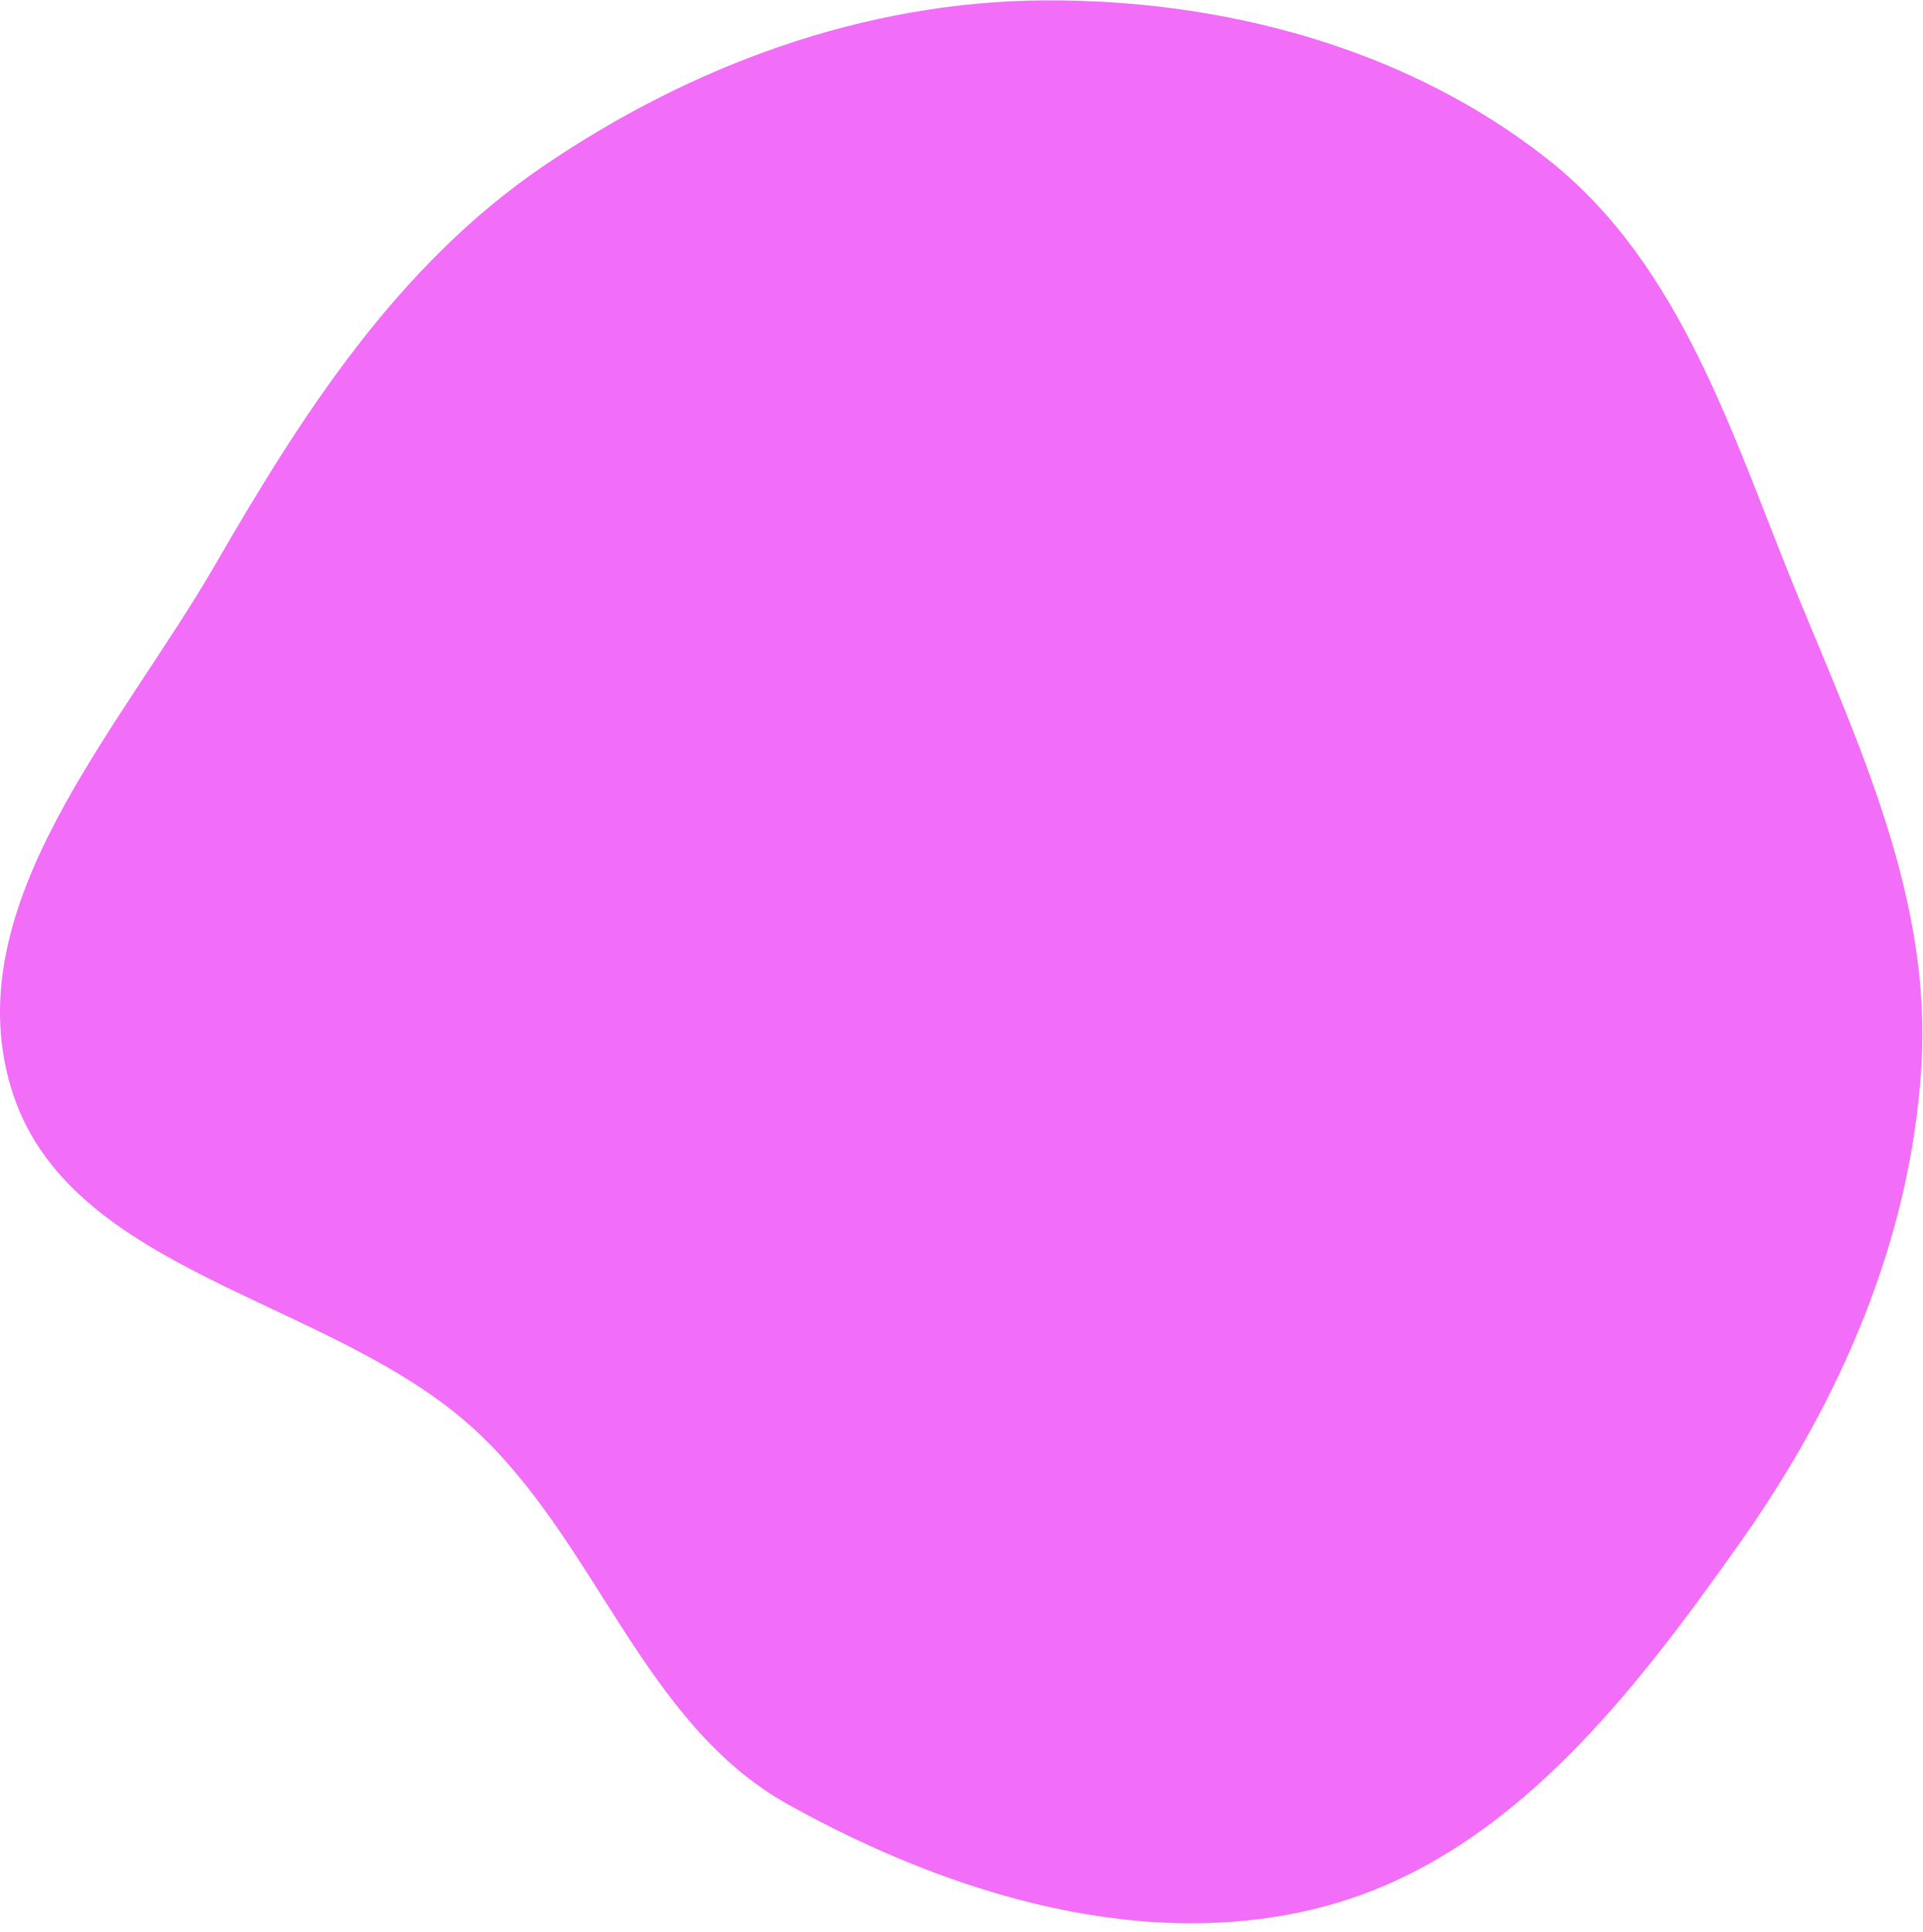
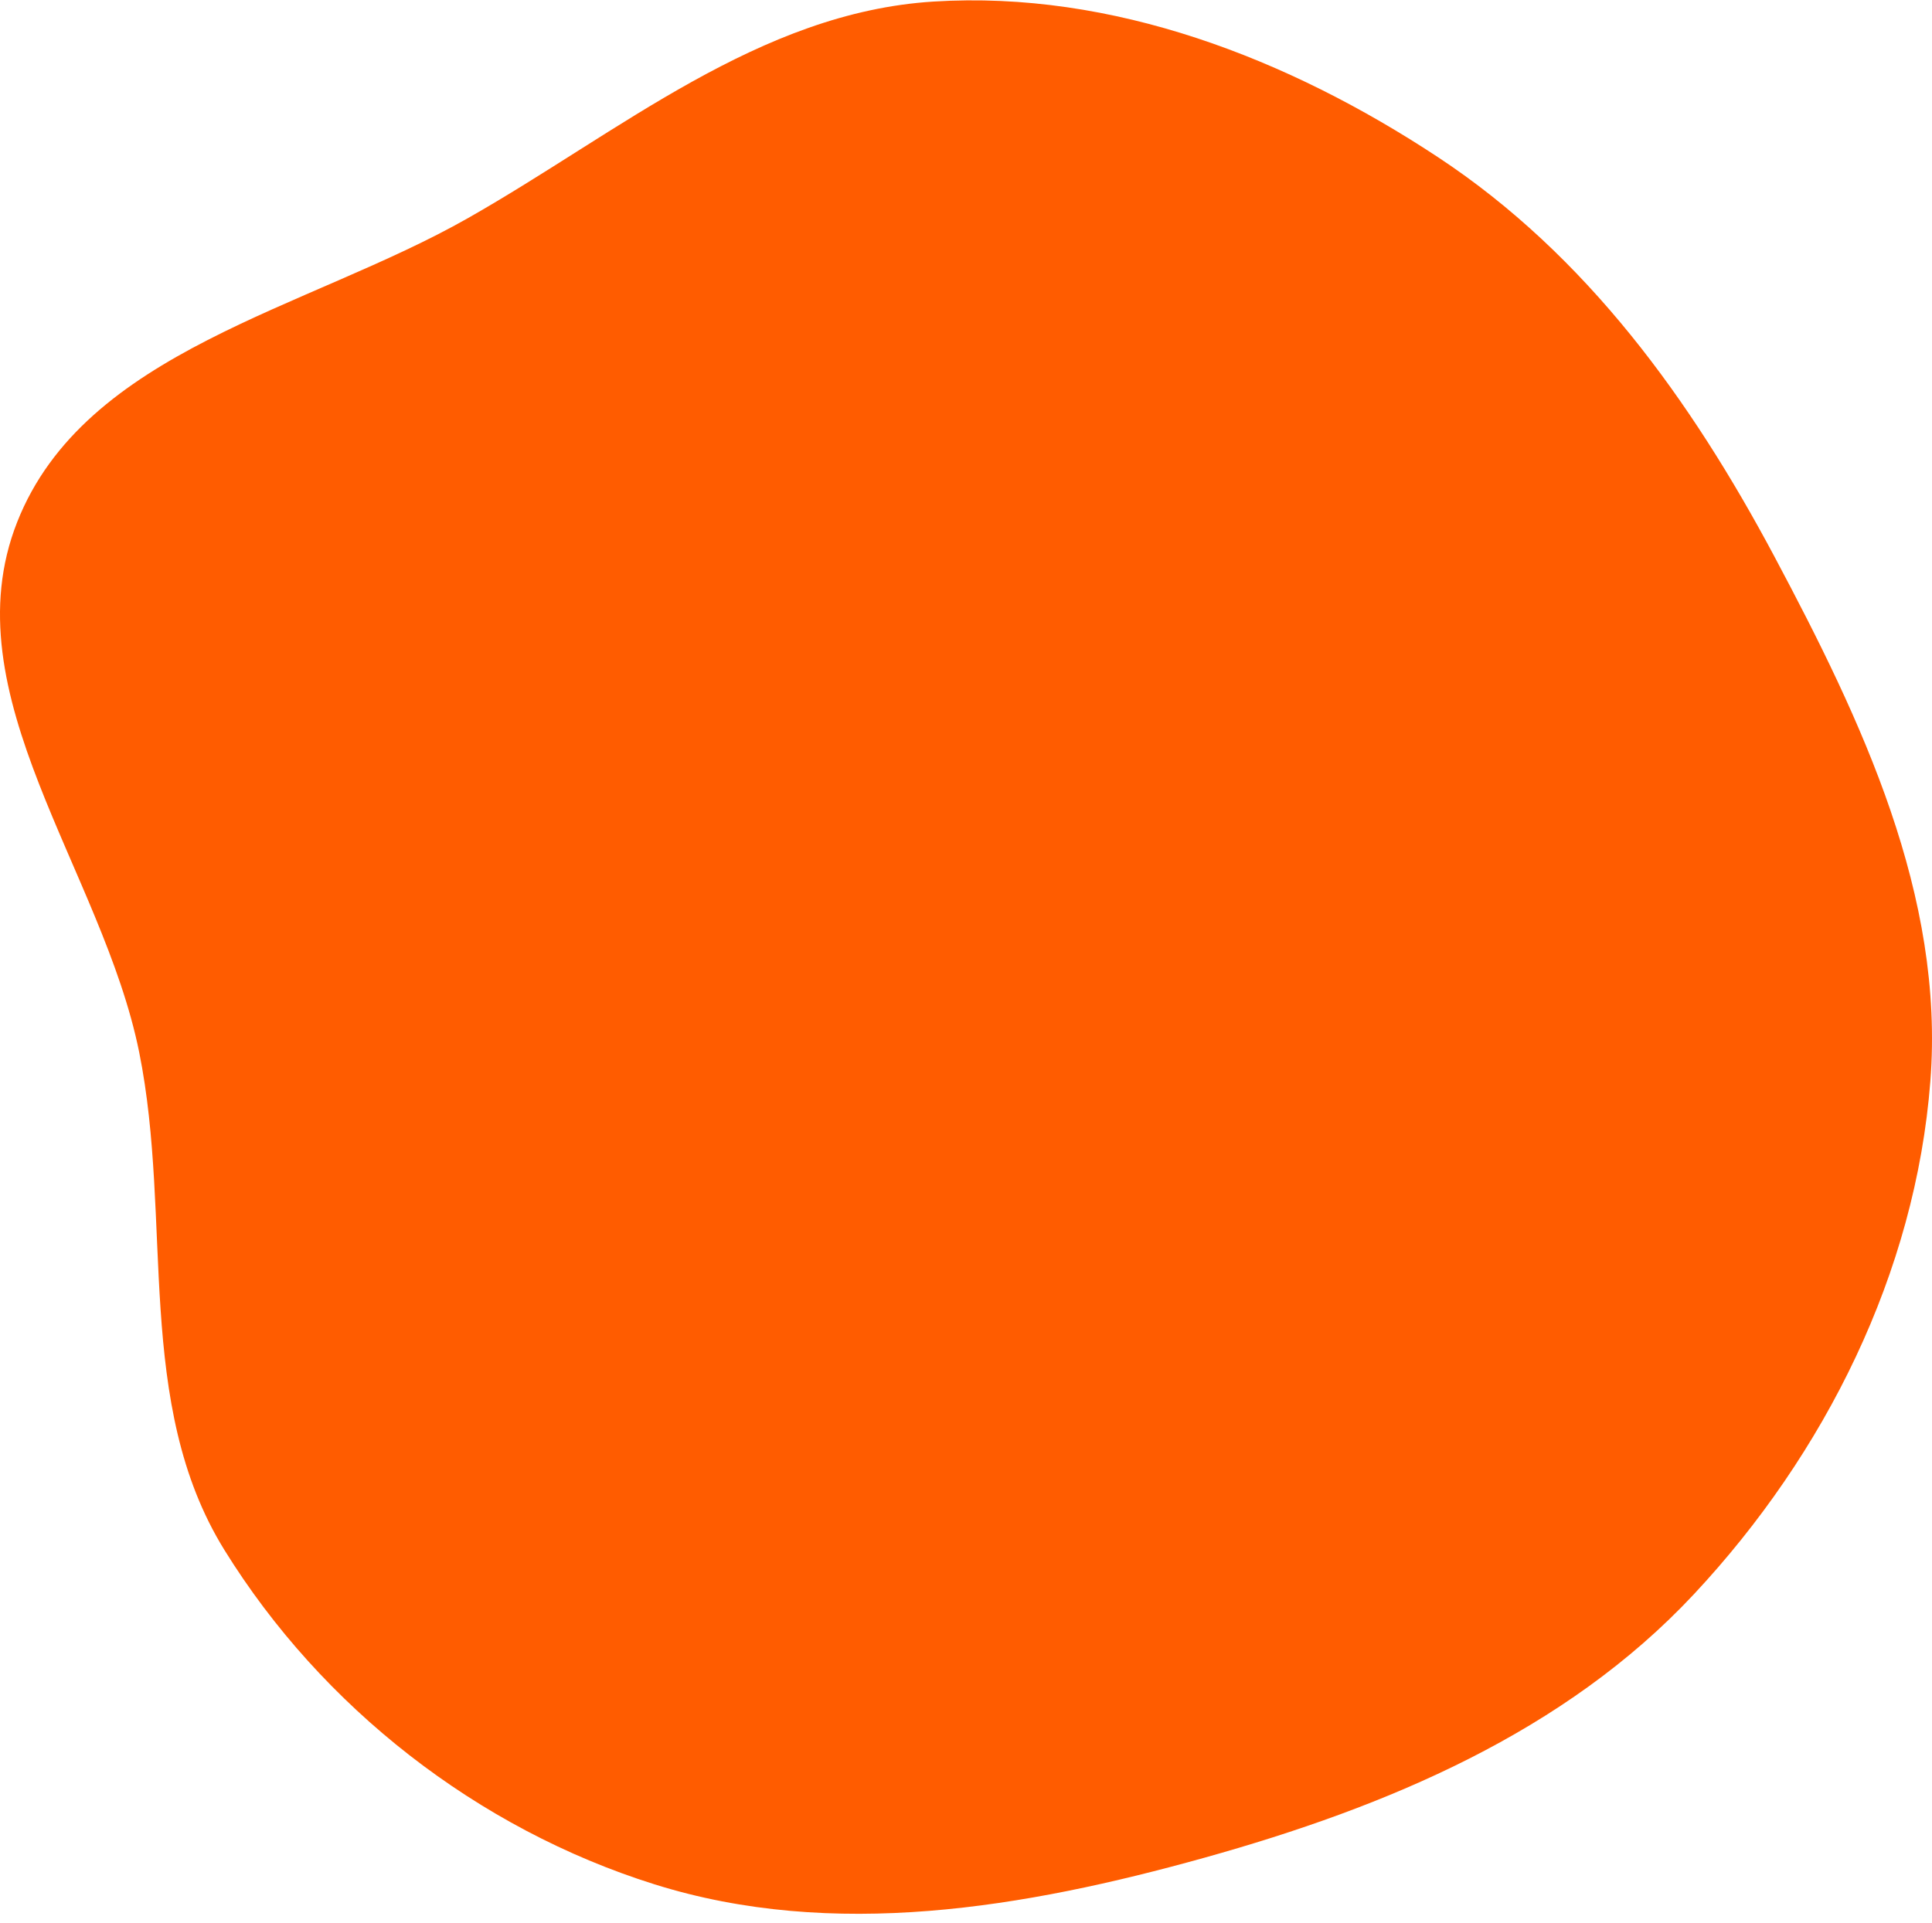
- <svg xmlns="http://www.w3.org/2000/svg" width="212" height="213" viewBox="0 0 212 213" fill="none">
-   <path fill-rule="evenodd" clip-rule="evenodd" d="M115.107 0.041C134.967 -0.084 155.201 5.318 170.74 17.608C185.608 29.368 191.127 48.391 198.329 65.865C205.25 82.655 212.992 99.351 211.895 117.463C210.743 136.481 203.04 154.271 192.03 169.87C180.141 186.713 166.491 204.521 146.548 210.042C126.673 215.543 104.942 208.974 86.941 198.957C70.892 190.028 65.863 170.078 52.381 157.645C36.488 142.991 7.398 140.555 1.211 119.907C-4.84 99.715 13.216 80.454 23.774 62.185C33.443 45.454 43.907 29.21 59.926 18.31C76.254 7.2 95.319 0.166 115.107 0.041Z" fill="#F26DF8" />
+ <svg xmlns="http://www.w3.org/2000/svg" width="214" height="213" viewBox="0 0 214 213" fill="none">
+   <path fill-rule="evenodd" clip-rule="evenodd" d="M103.399 0.173C123.27 -1.072 142.701 6.471 159.294 17.424C175.734 28.276 187.301 44.306 196.541 61.654C206.248 79.879 215.413 99.228 213.818 119.794C212.173 141.007 202.182 161.055 187.625 176.634C173.349 191.912 153.621 200.184 133.438 205.818C113.448 211.397 92.288 214.986 72.489 208.771C52.877 202.614 35.646 189.157 24.858 171.731C14.826 155.527 19.179 135.244 15.417 116.583C11.365 96.485 -5.624 76.937 1.898 57.855C9.397 38.832 34.022 34.29 51.852 24.157C68.664 14.603 84.078 1.384 103.399 0.173Z" fill="#FF5C00" />
</svg>
